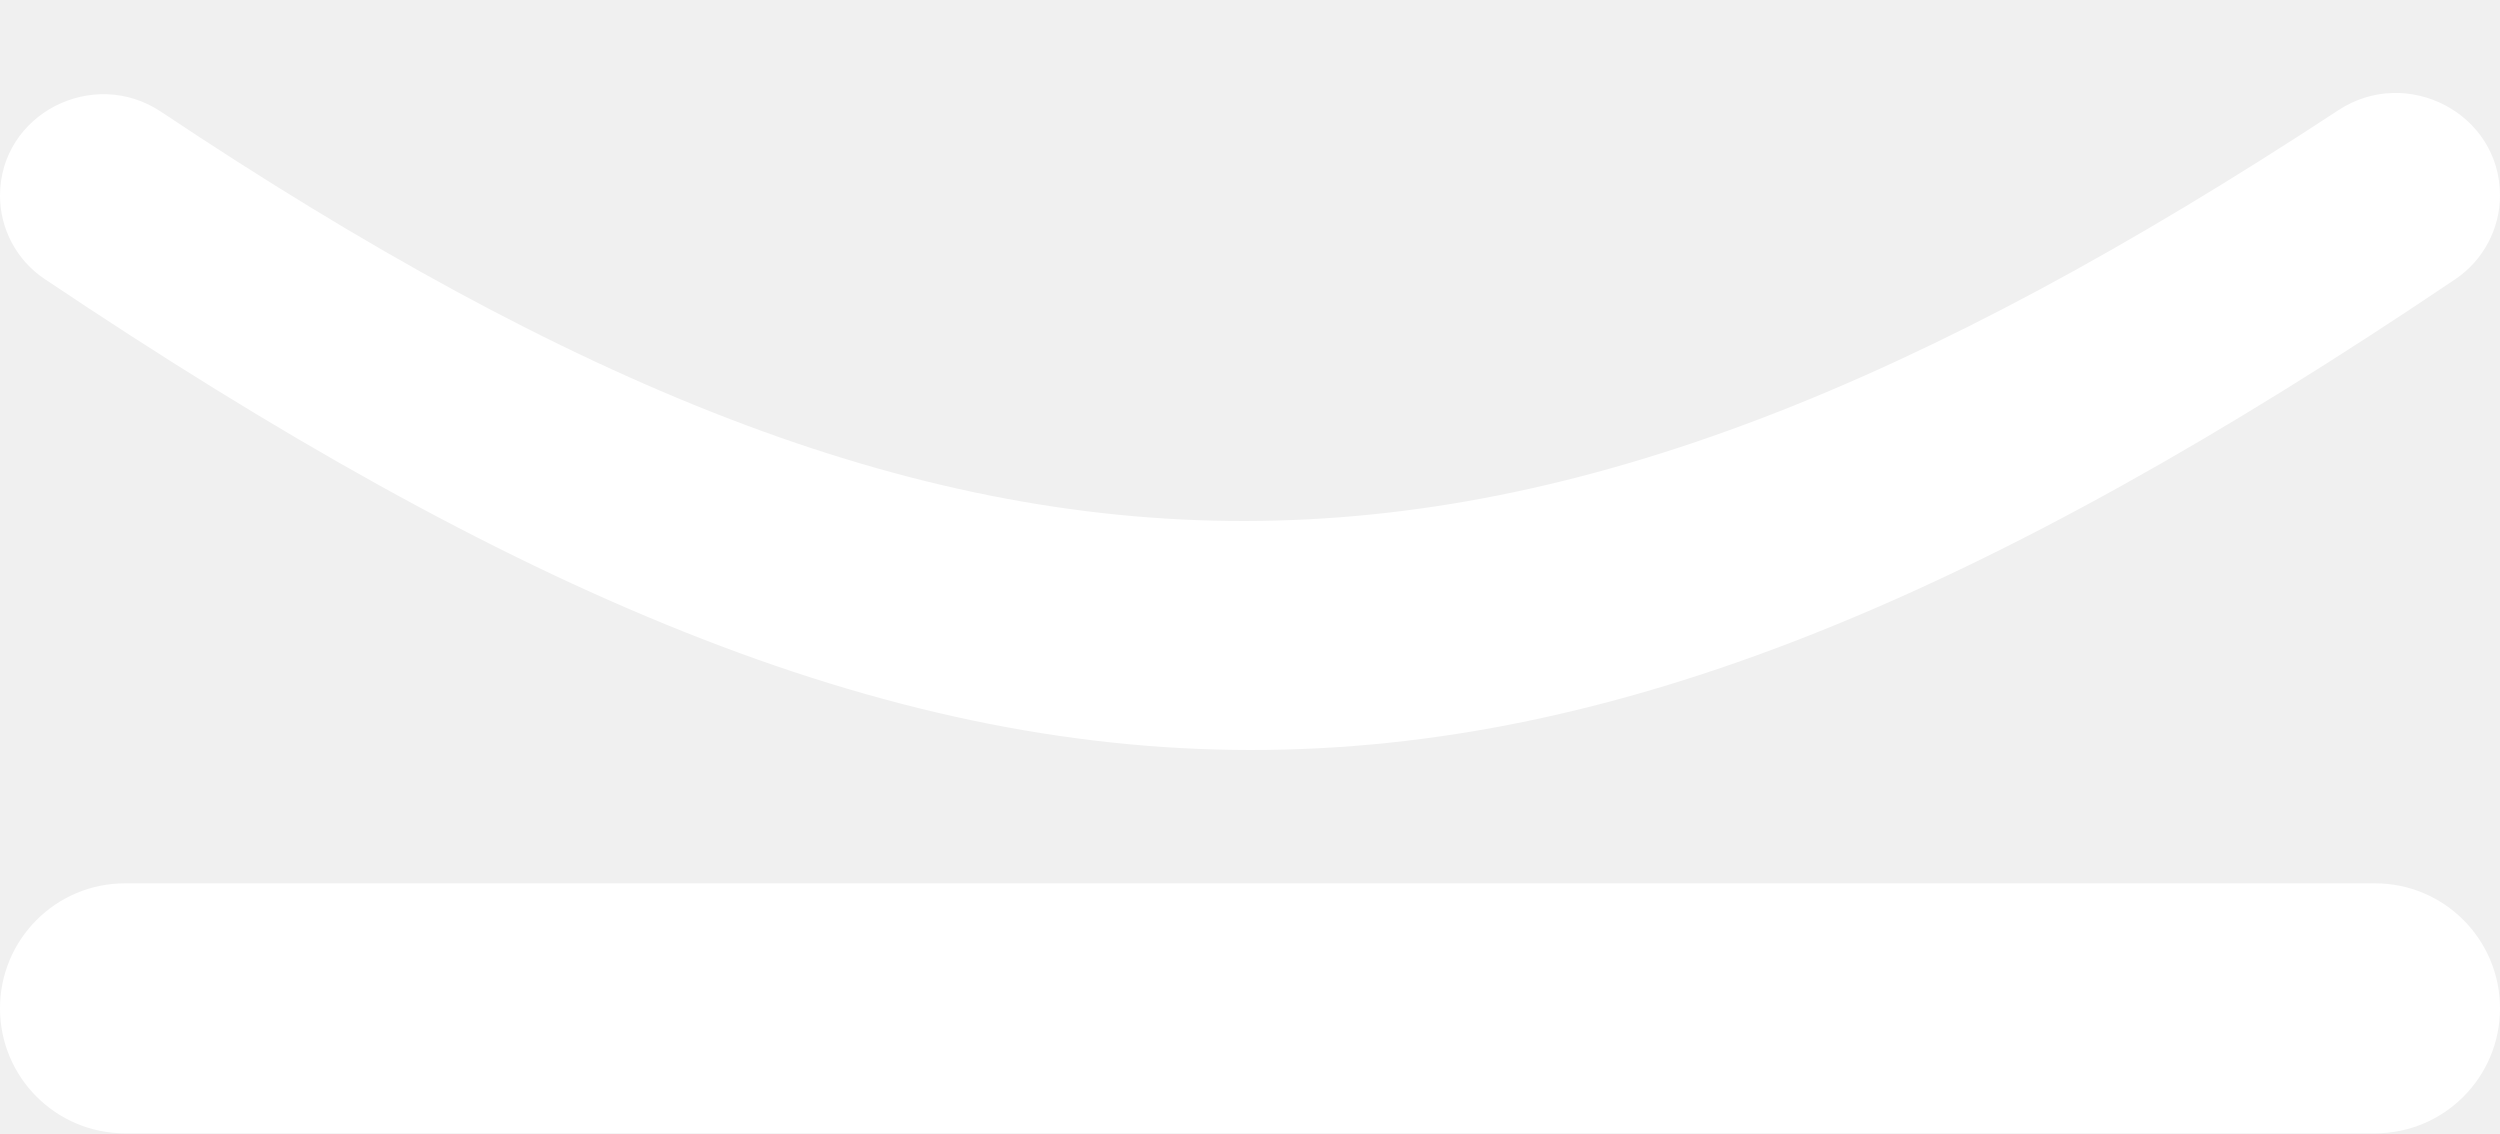
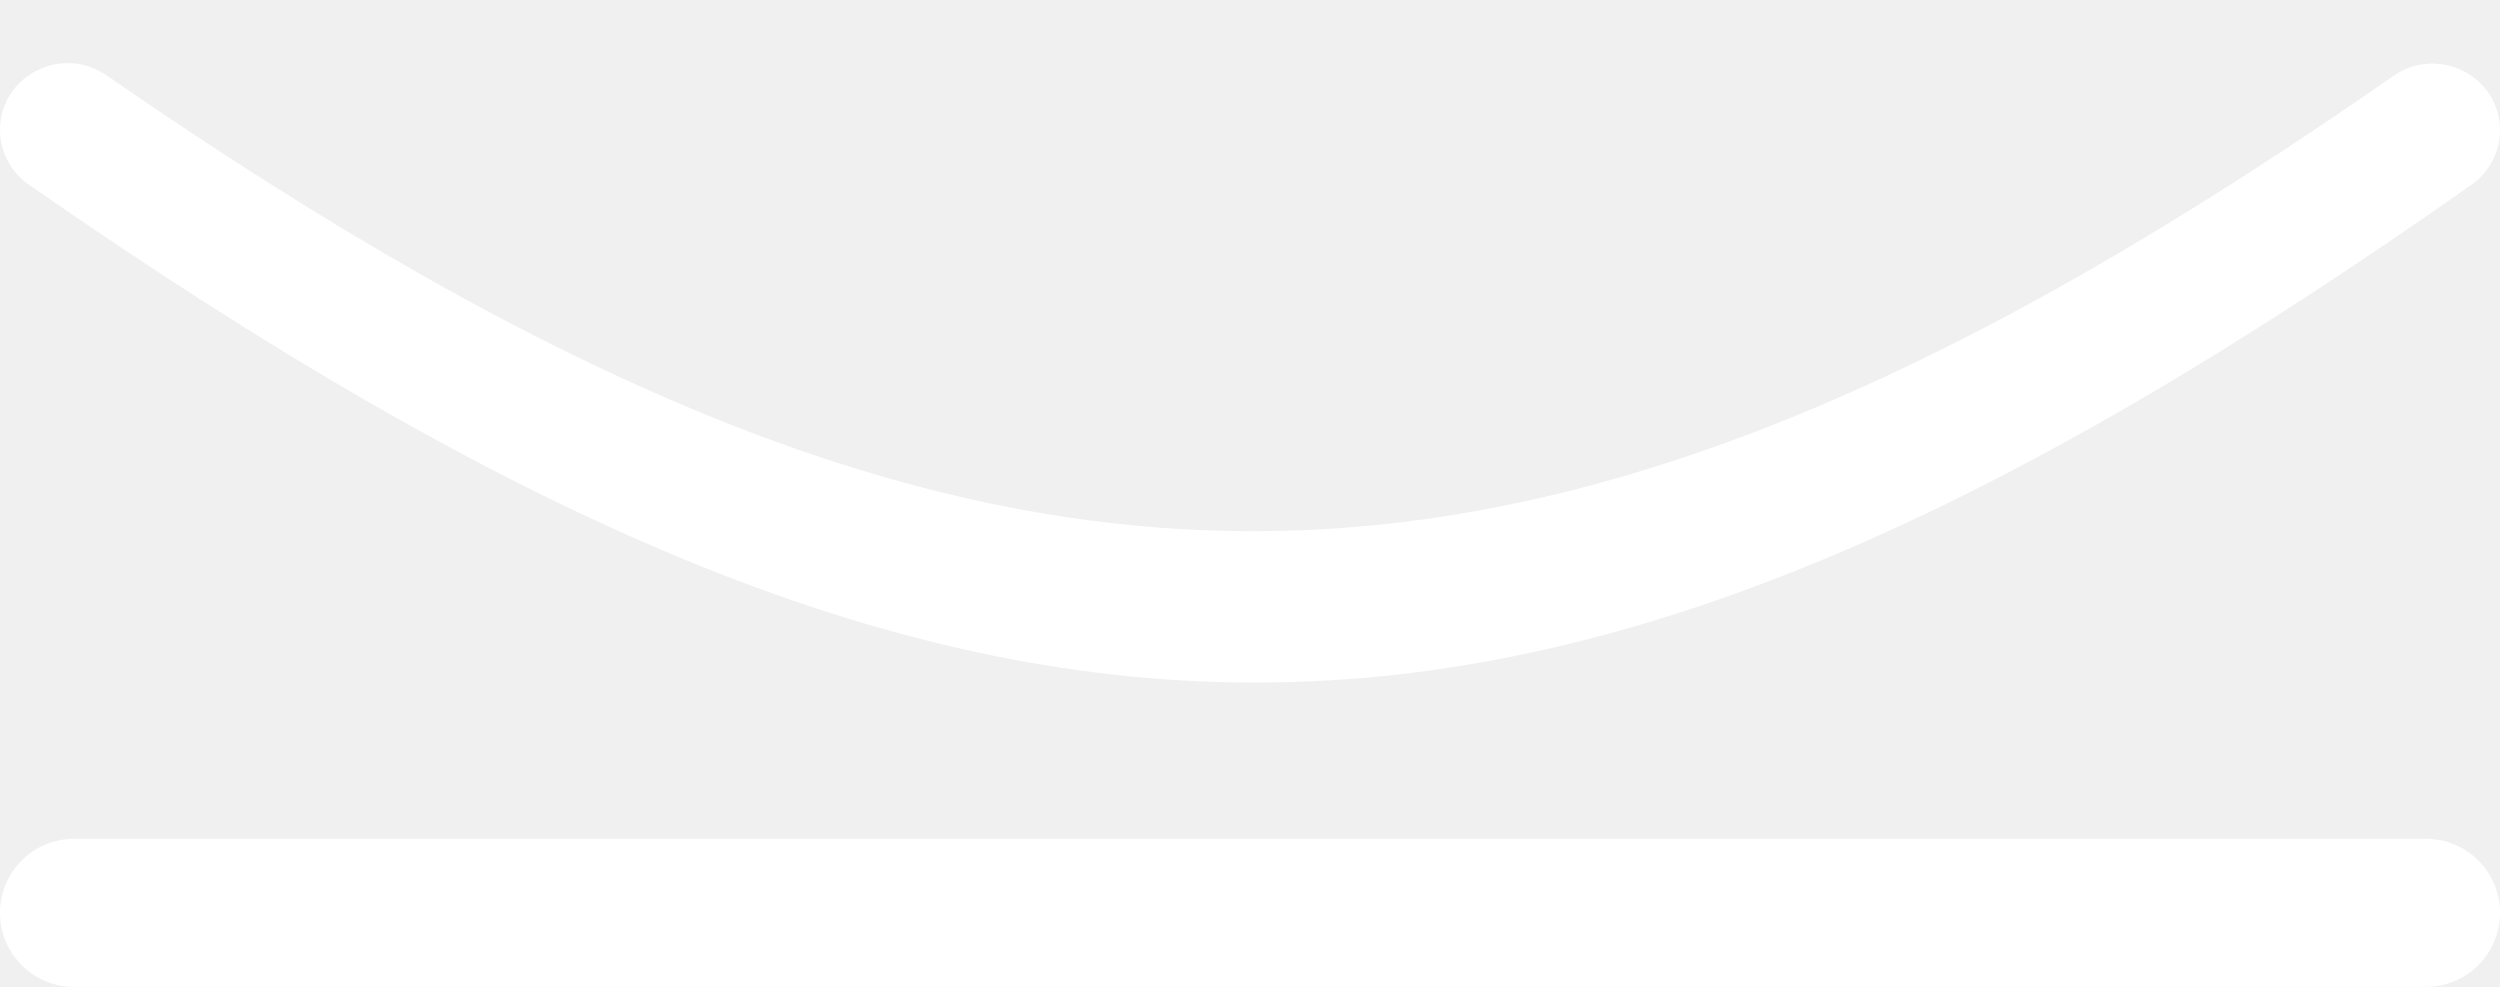
- <svg xmlns="http://www.w3.org/2000/svg" width="300" height="136" viewBox="0 0 300 136" fill="none">
-   <g clip-path="url(#clip0_1097_810)">
-     <rect y="106" width="300" height="30" rx="15" fill="white" />
-     <path d="M0 23.492C0 13.676 11.167 7.964 19.33 13.413C117.69 79.075 180.824 78.764 280.591 13.232C288.829 7.82 300 13.594 300 23.451V23.451C300 27.46 297.976 31.252 294.652 33.493C182.58 109.035 117.402 108.648 5.322 33.457C2.015 31.239 0 27.474 0 23.492V23.492Z" fill="white" />
+ <svg xmlns="http://www.w3.org/2000/svg" width="304" height="120" viewBox="0 0 304 120" fill="none">
+   <g clip-path="url(#clip0_1127_950)">
+     <rect y="102" width="304" height="18" rx="9" fill="white" />
+     <path d="M0 15.81C0 9.217 7.514 5.404 12.937 9.153C119.916 83.11 184.999 83.015 291.06 9.217C296.472 5.451 304 9.255 304 15.848V15.848C304 18.457 302.694 20.94 300.561 22.442C186.144 103.009 119.899 103.362 3.486 22.443C1.326 20.942 0 18.441 0 15.81V15.81Z" fill="white" />
  </g>
  <defs>
-     <clipPath id="clip0_1097_810">
-       <rect width="300" height="136" fill="white" />
+     <clipPath id="clip0_1127_950">
+       <rect width="304" height="120" fill="white" />
    </clipPath>
  </defs>
</svg>
